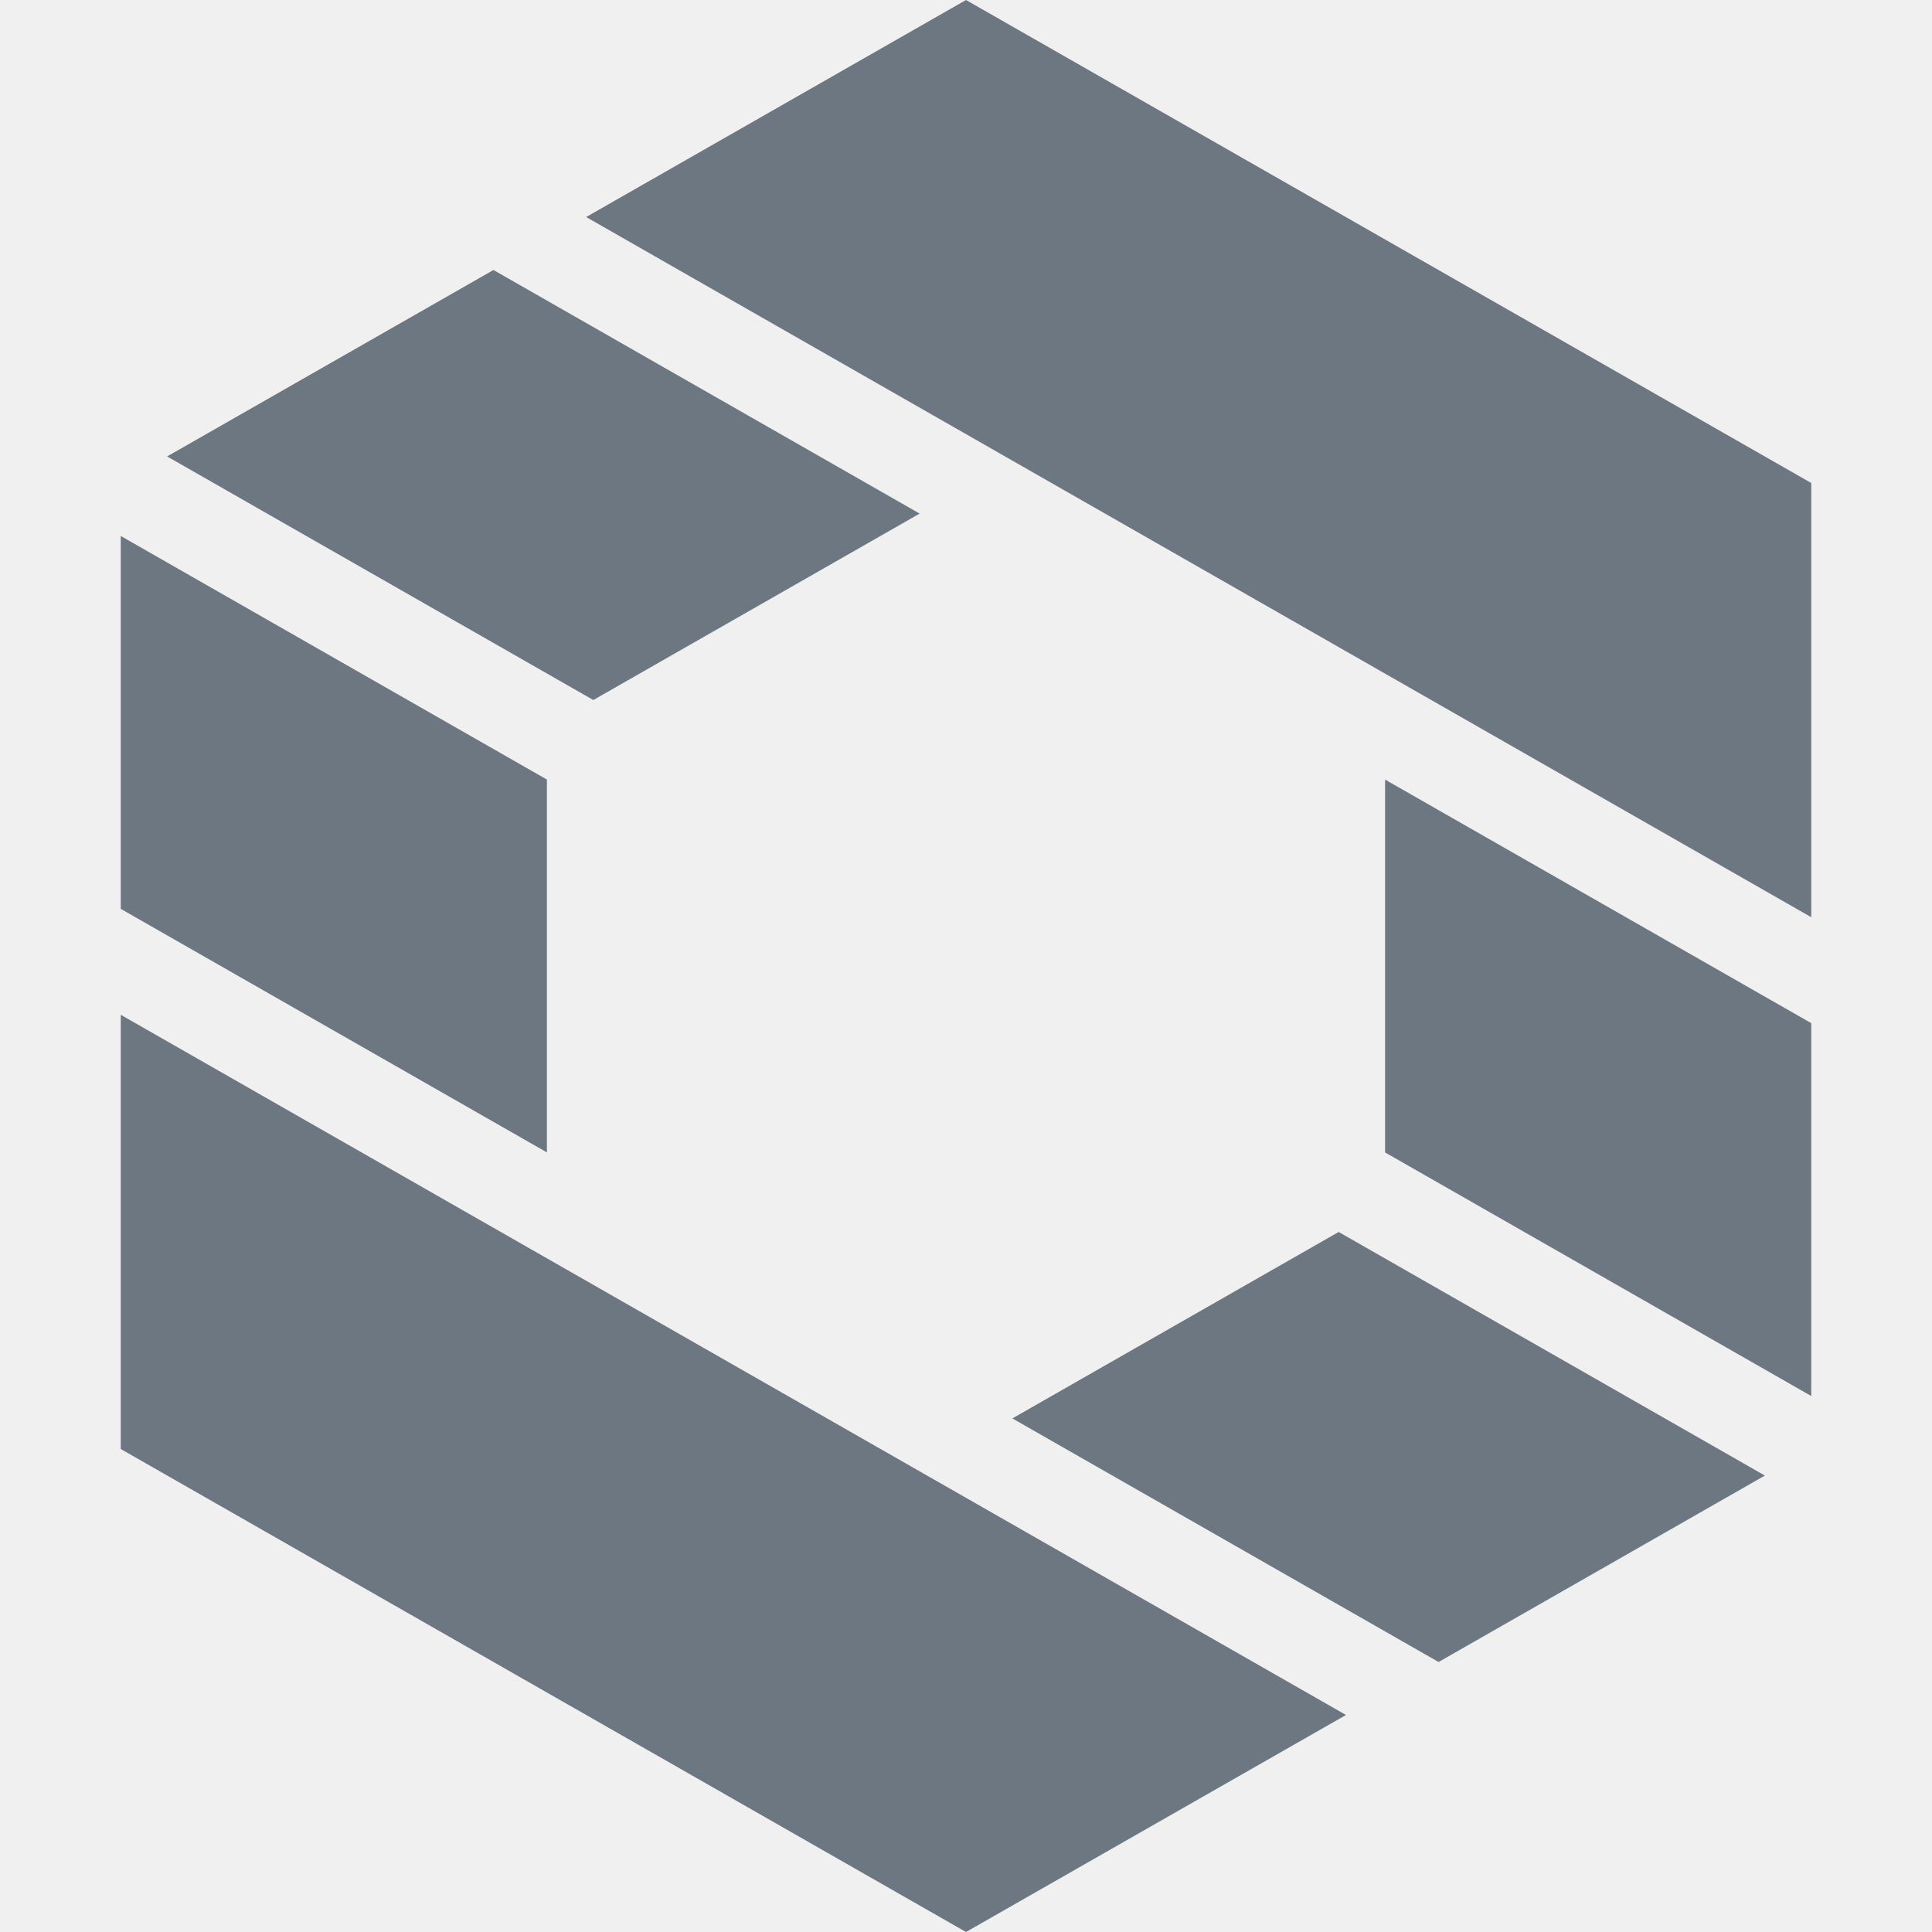
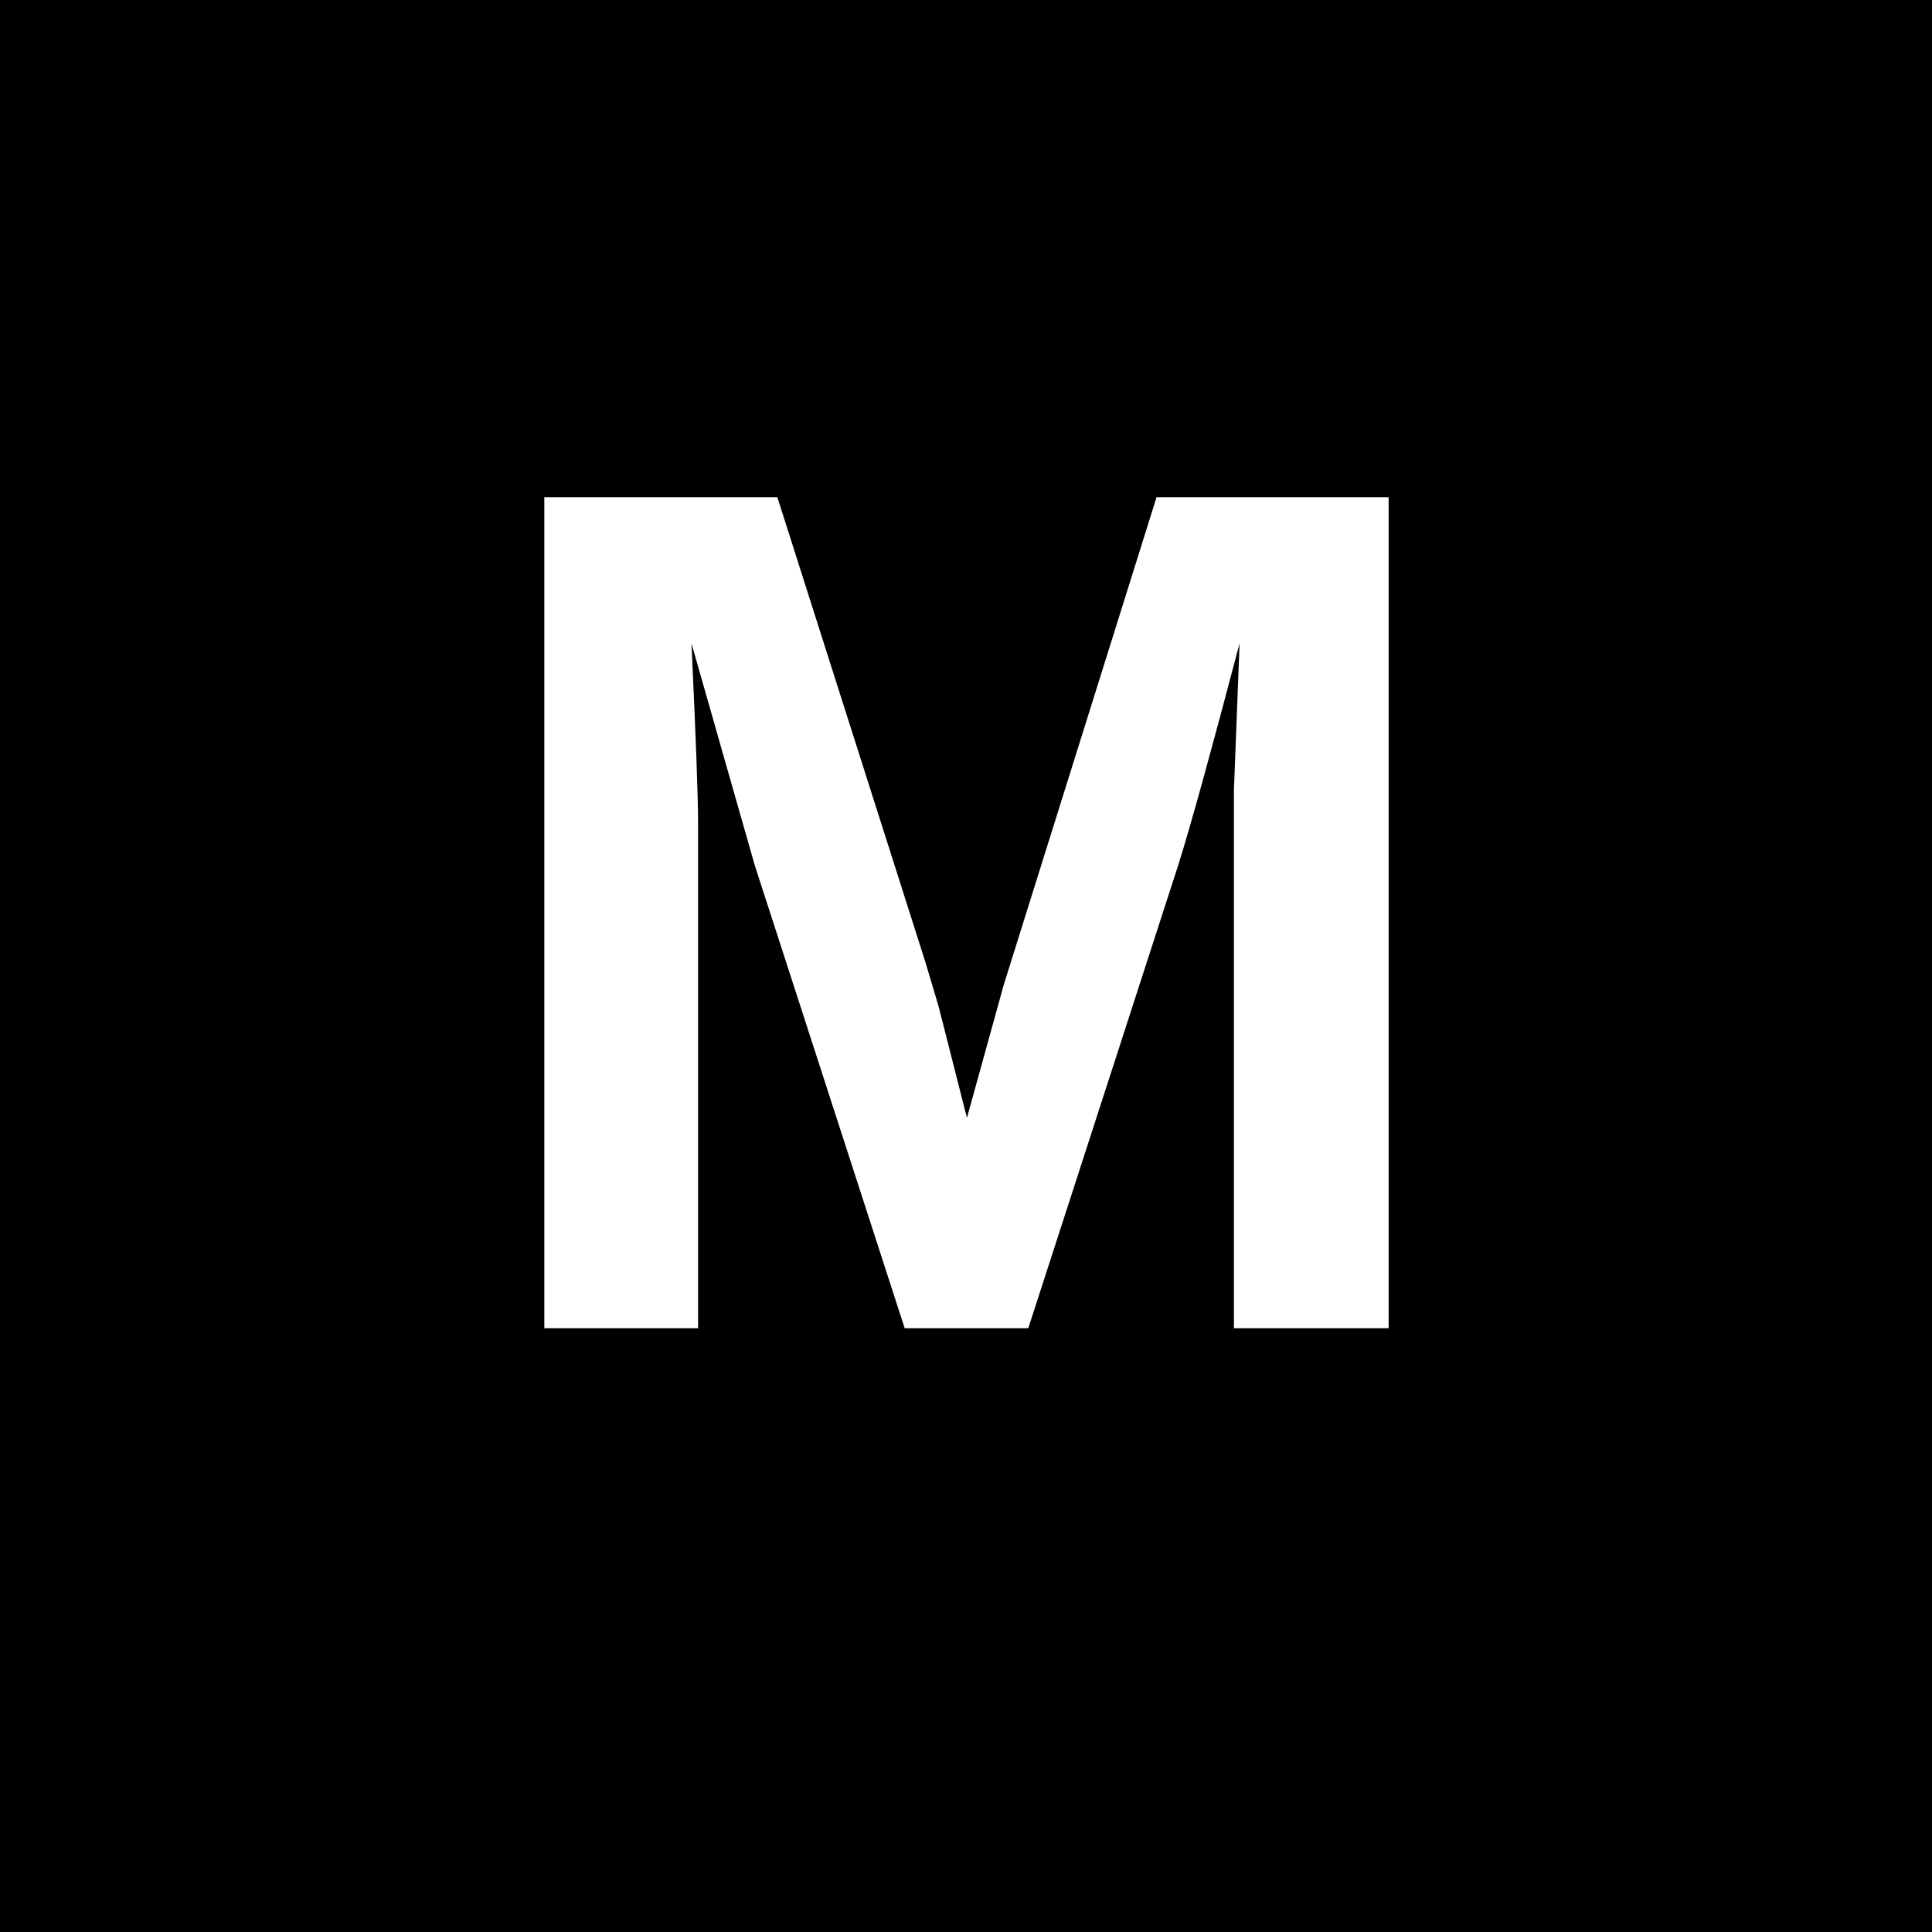
- <svg xmlns="http://www.w3.org/2000/svg" width="48" height="48" fill="none">
-   <path fill="#6D7781" d="M45 22.788V12L24 0l-9.437 5.392L45 22.788ZM25.152 35.24l10.589 6.052 8.107-4.632-10.589-6.052-8.107 4.632Zm9.26-15.872v9.264L45 34.684V25.42l-10.589-6.052ZM3 25.212V36l21 12 9.441-5.392L3 25.212ZM22.848 12.76 12.26 6.708 4.152 11.34l10.589 6.052 8.107-4.632Zm-9.26 15.872v-9.264L3 13.316v9.264l10.589 6.052Z" />
+ <svg xmlns="http://www.w3.org/2000/svg" width="32" height="32" viewBox="0 0 32 32">
+   <rect width="32" height="32" fill="#000000" />
+   <text x="16" y="22" font-family="Arial, sans-serif" font-size="20" font-weight="bold" text-anchor="middle" fill="white">M</text>
</svg>
